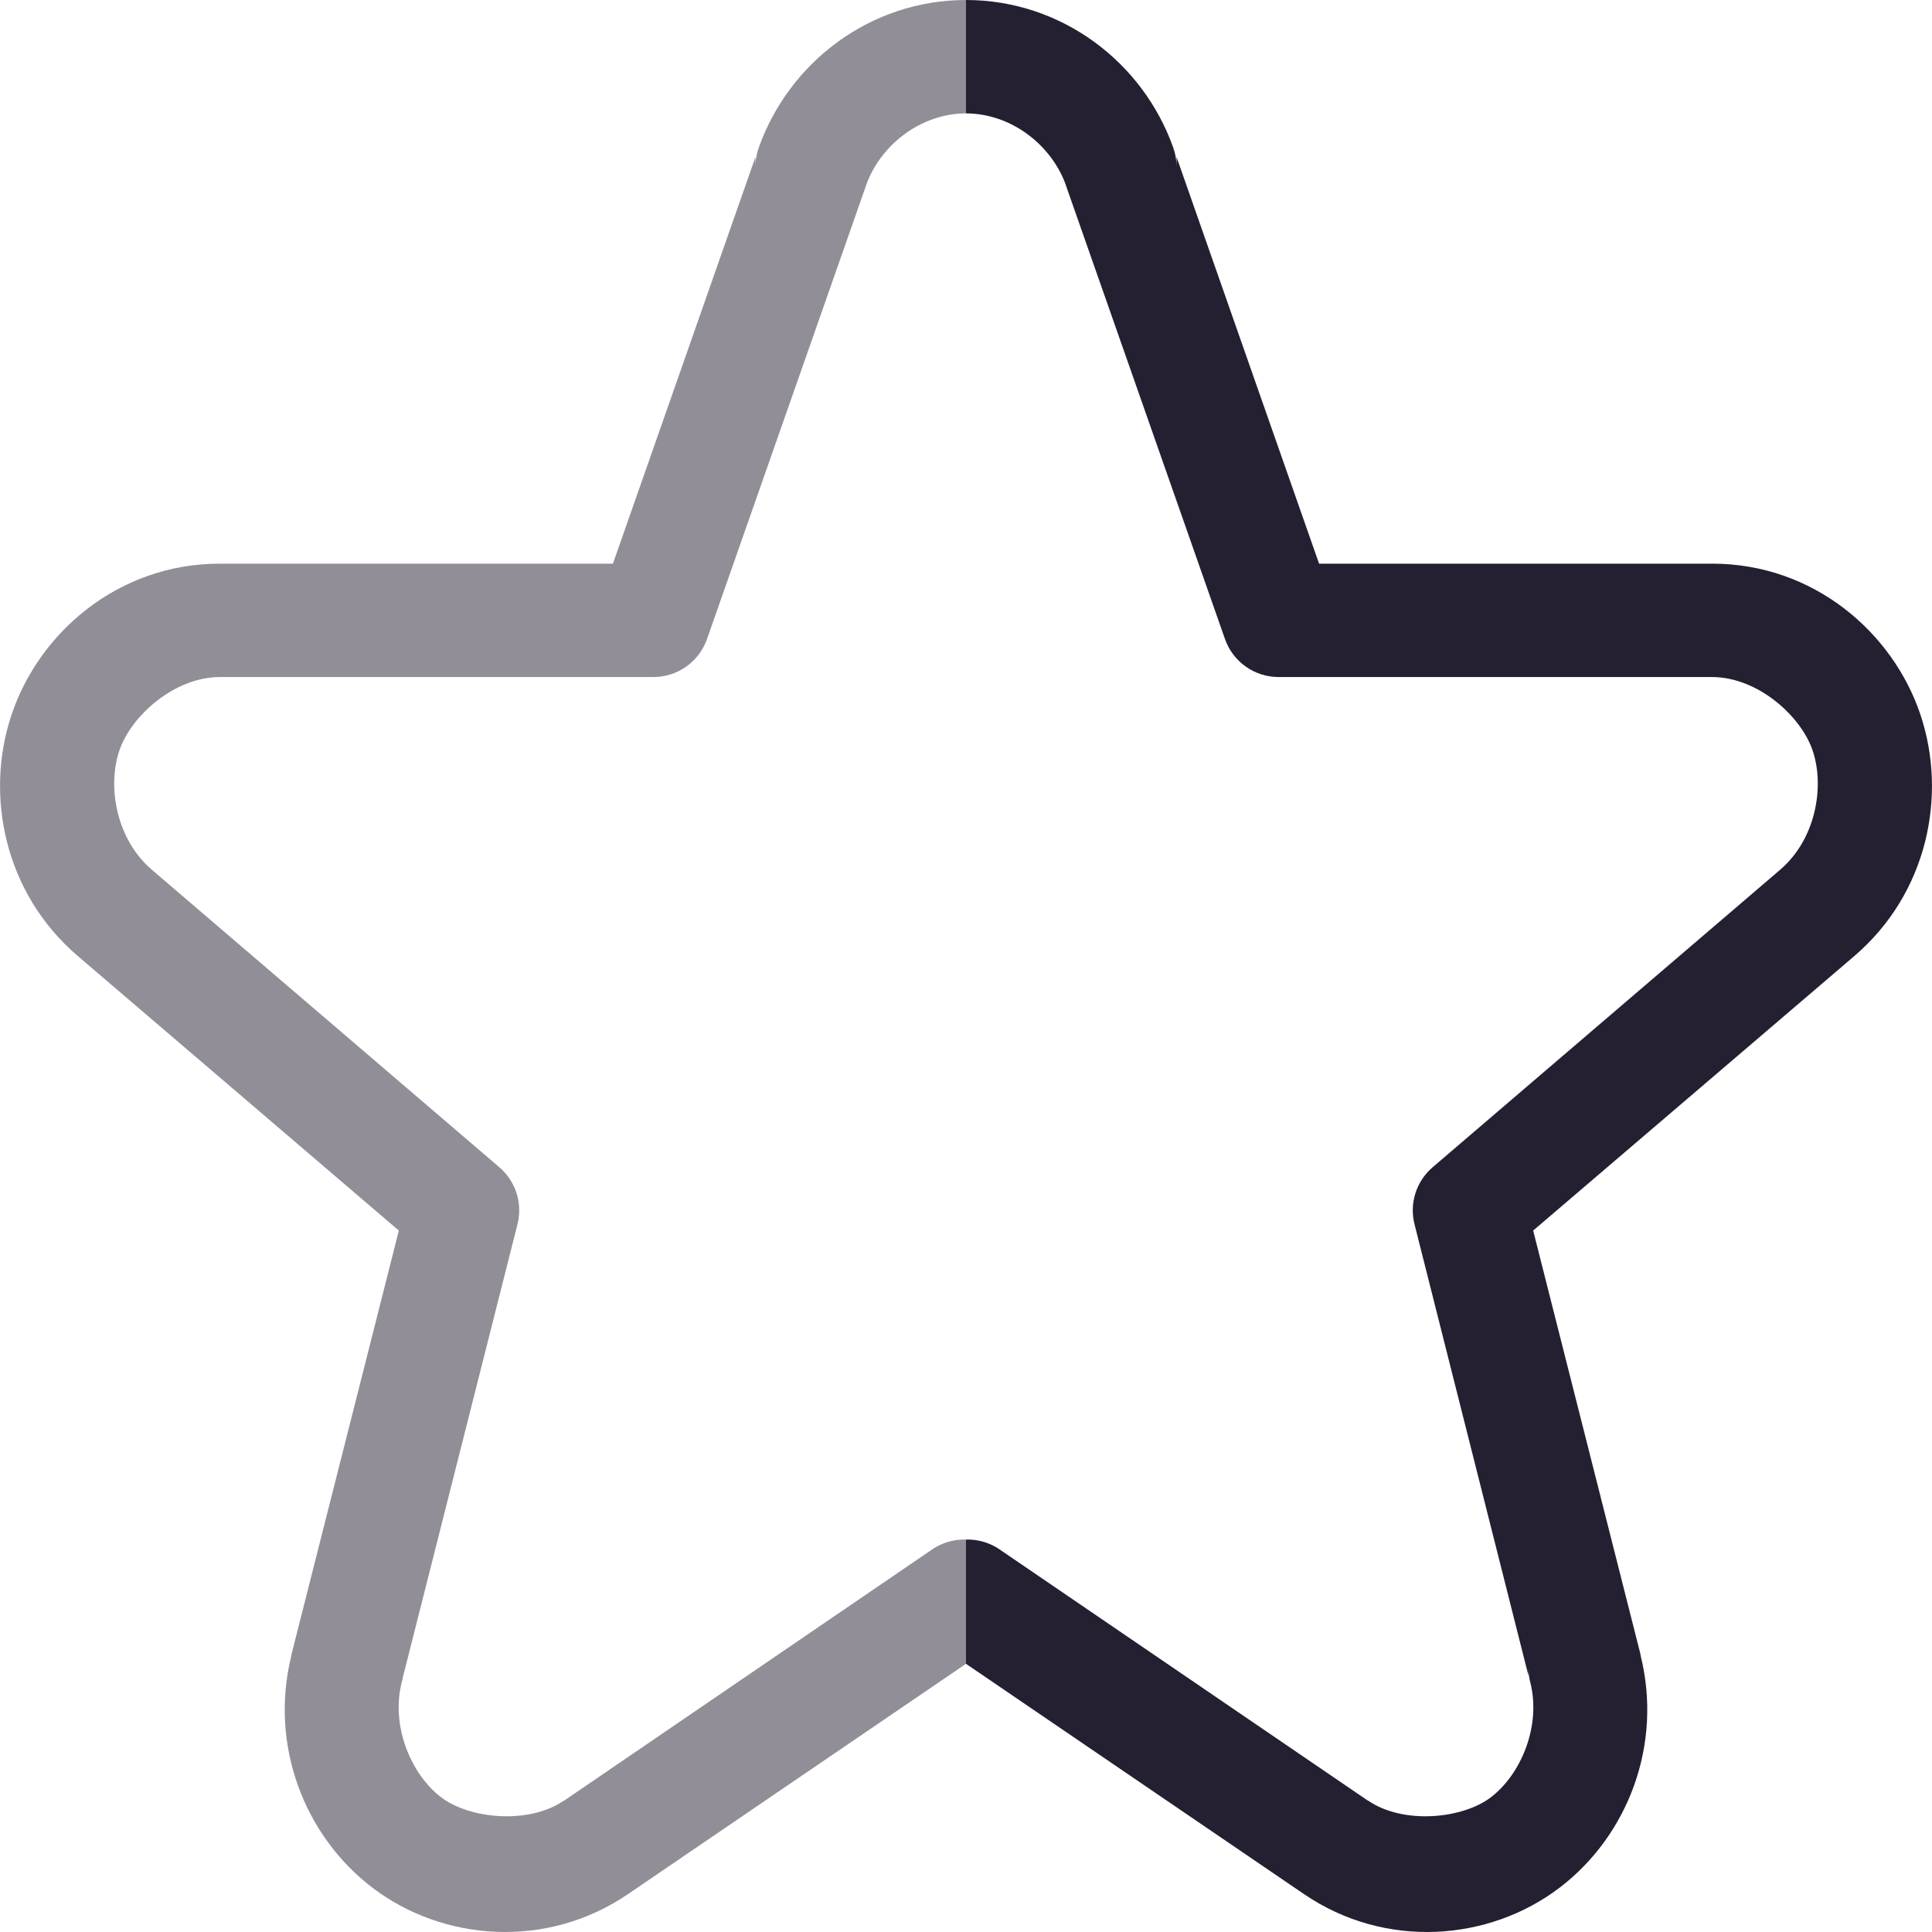
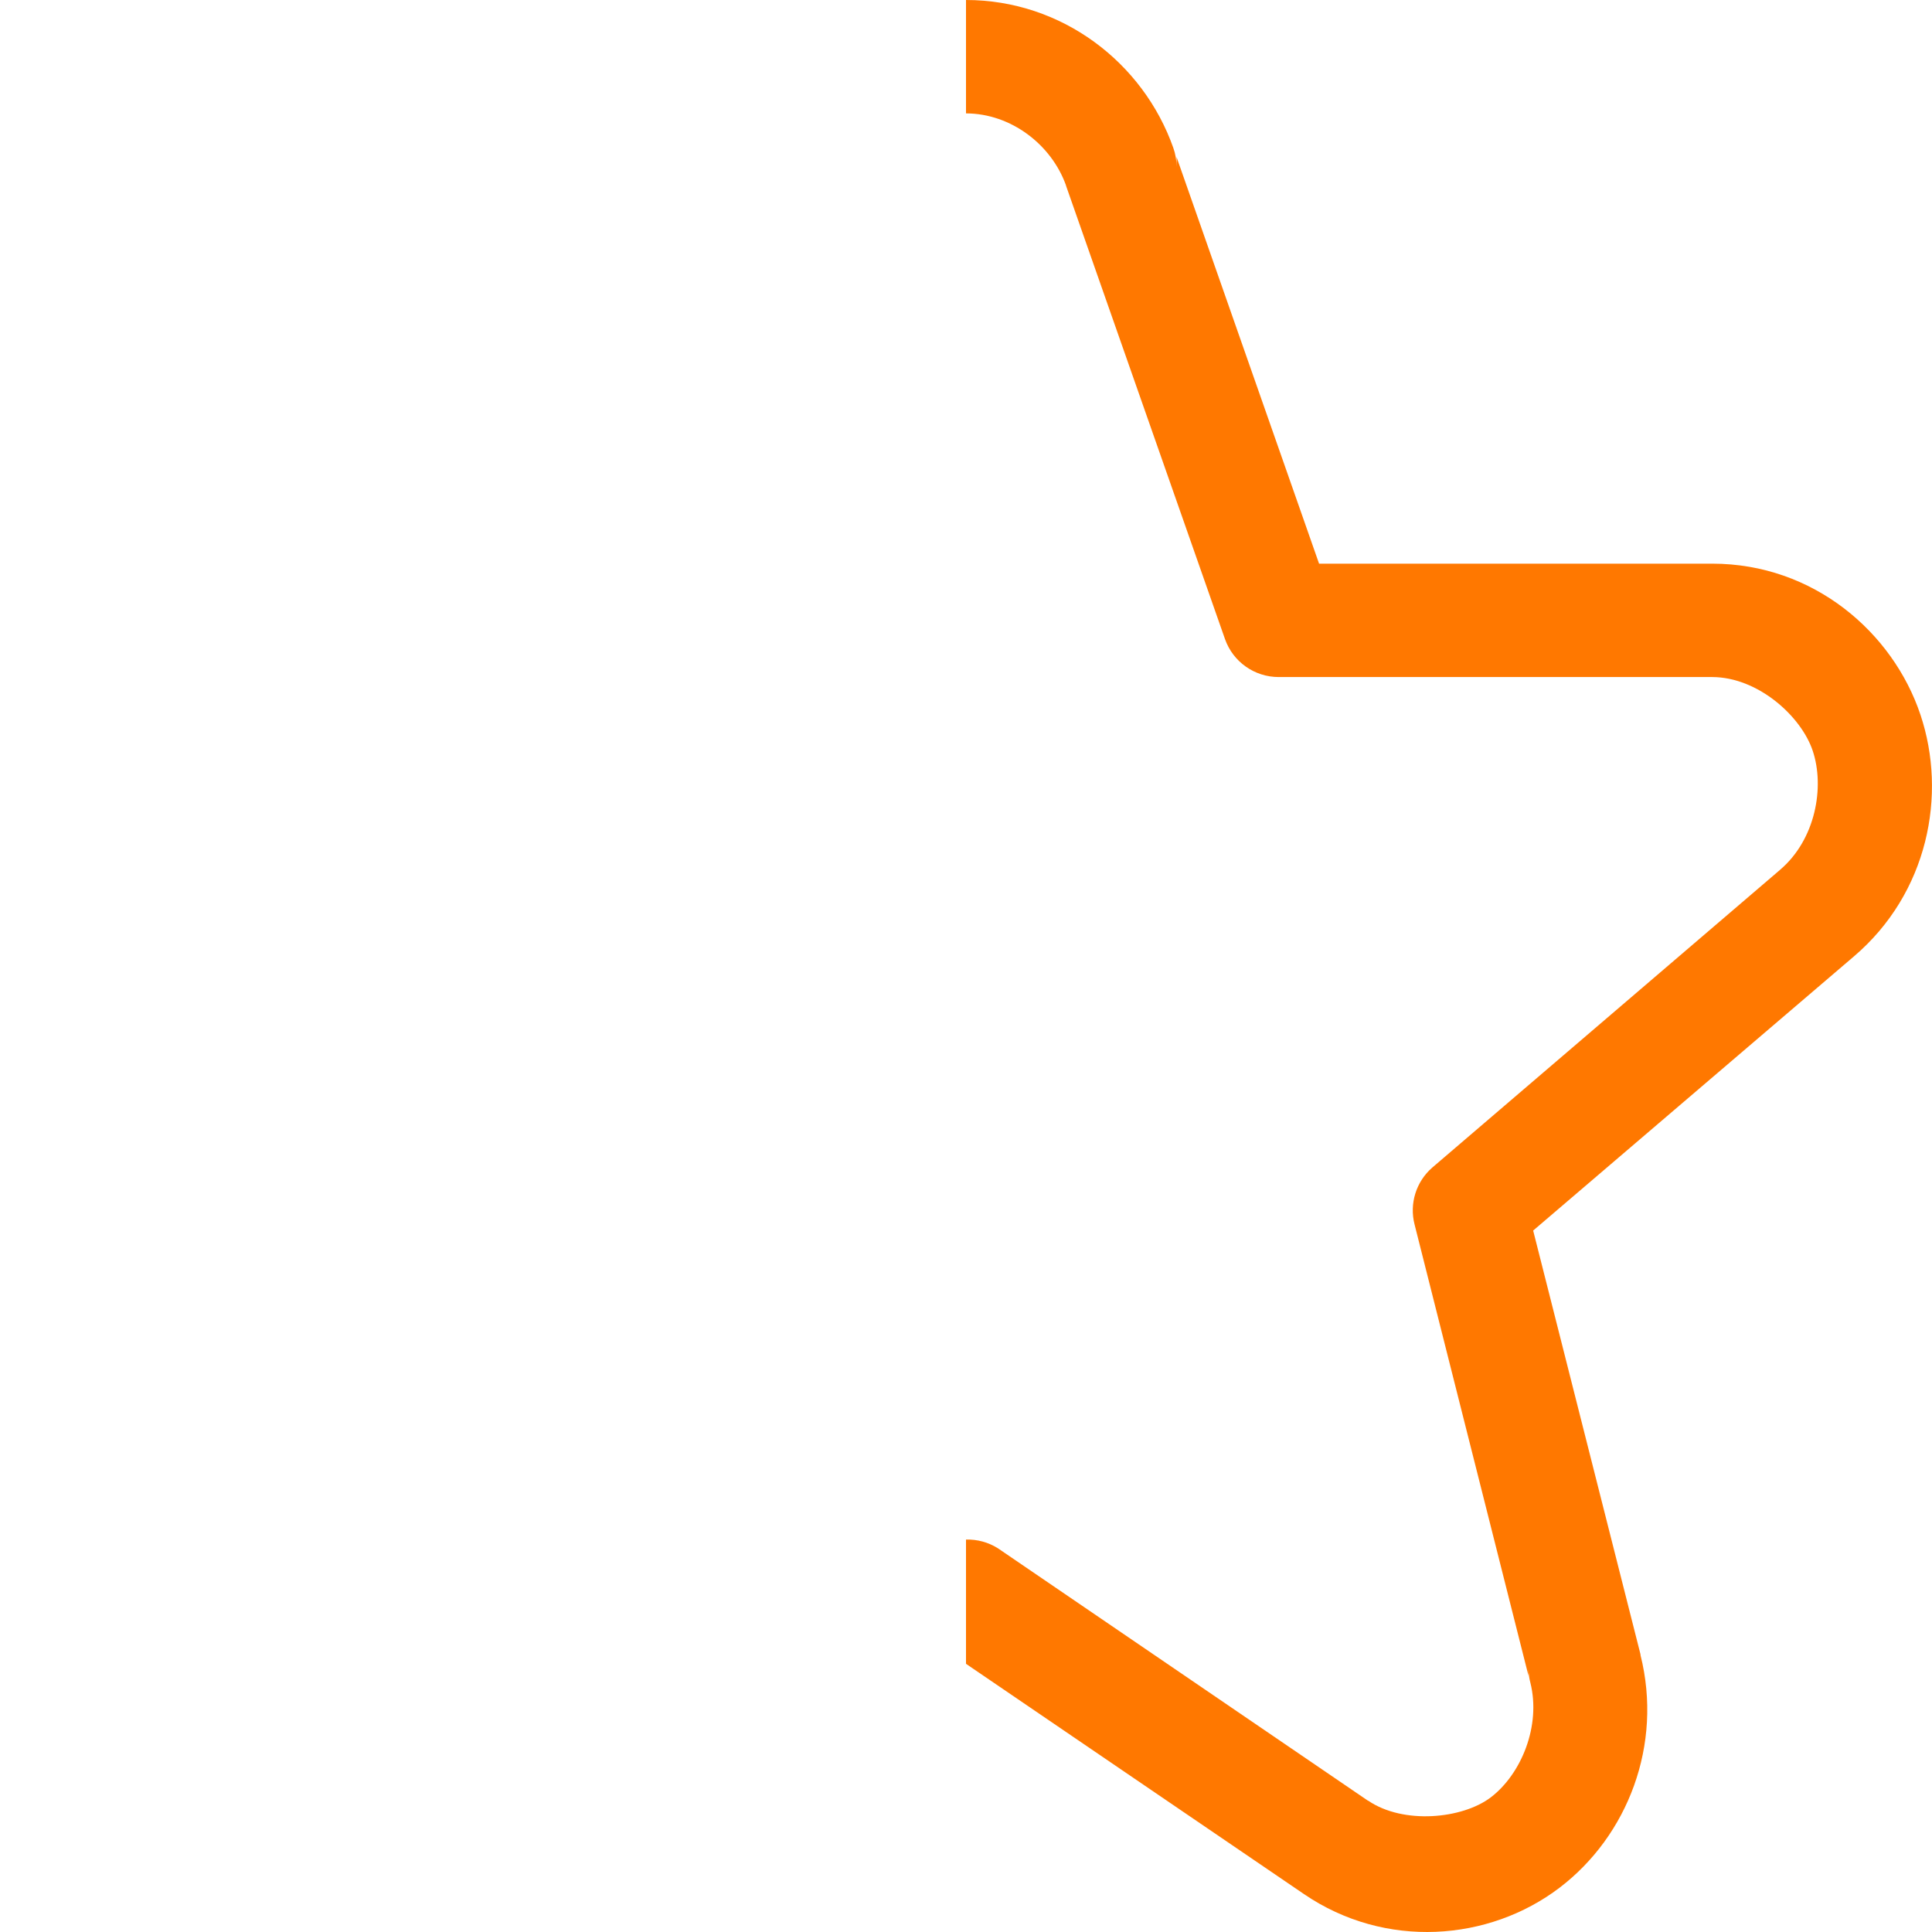
<svg xmlns="http://www.w3.org/2000/svg" height="16px" viewBox="0 0 16 16" width="16px" version="1.1" id="svg4">
  <defs id="defs8" />
-   <path id="path1024" style="color:#000000;-inkscape-font-specification:sans-serif;fill:#241f31;stroke-width:1;stroke-linecap:round;stroke-linejoin:round;-inkscape-stroke:none;fill-opacity:0.5" d="M 8 0 C 7.208 0 6.533 0.516 6.283 1.225 A 0.471 0.47 0 0 0 6.256 1.381 L 6.256 1.301 L 5.076 4.668 L 1.82 4.668 C 0.98 4.668 0.324 5.238 0.096 5.918 C -0.127 6.581 0.033 7.395 0.645 7.918 L 3.303 10.191 L 2.414 13.701 A 0.471 0.47 0 0 0 2.414 13.707 C 2.228 14.449 2.519 15.202 3.084 15.633 C 3.669 16.078 4.528 16.145 5.201 15.686 L 8 13.779 L 8 12.75 A 0.471 0.47 0 0 0 7.734 12.822 L 4.672 14.912 A 0.471 0.47 0 0 0 4.67 14.912 C 4.377 15.112 3.888 15.063 3.654 14.885 C 3.401 14.692 3.237 14.292 3.326 13.936 A 0.471 0.47 0 0 0 3.326 13.934 L 3.334 13.908 A 0.471 0.47 0 0 0 3.334 13.906 A 0.471 0.47 0 0 0 3.334 13.904 A 0.471 0.47 0 0 0 3.334 13.902 A 0.471 0.47 0 0 0 3.334 13.9 L 4.285 10.141 A 0.471 0.47 0 0 0 4.137 9.668 L 1.26 7.205 A 0.471 0.47 0 0 0 1.258 7.203 C 0.964 6.953 0.887 6.518 0.988 6.217 C 1.084 5.931 1.441 5.608 1.82 5.607 L 5.41 5.607 A 0.471 0.47 0 0 0 5.855 5.293 L 7.172 1.537 A 0.471 0.47 0 0 0 7.172 1.535 C 7.292 1.199 7.626 0.94 8 0.939 L 8 0 z " />
-   <path id="path993" style="color:#000000;-inkscape-font-specification:sans-serif;fill:#241f31;stroke-width:1;stroke-linecap:round;stroke-linejoin:round;-inkscape-stroke:none;fill-opacity:1" d="M 8 0 L 8 0.939 C 8.374 0.94 8.708 1.199 8.828 1.535 A 0.471 0.47 0 0 0 8.828 1.537 L 10.145 5.293 A 0.471 0.47 0 0 0 10.59 5.607 L 14.18 5.607 C 14.559 5.608 14.916 5.931 15.012 6.217 C 15.113 6.518 15.036 6.953 14.742 7.203 A 0.471 0.47 0 0 0 14.74 7.205 L 11.863 9.668 A 0.471 0.47 0 0 0 11.715 10.141 L 12.658 13.877 L 12.658 13.822 A 0.471 0.47 0 0 0 12.674 13.936 C 12.763 14.292 12.599 14.692 12.346 14.885 C 12.112 15.063 11.623 15.112 11.33 14.912 A 0.471 0.47 0 0 0 11.328 14.912 L 8.264 12.822 A 0.471 0.47 0 0 0 8 12.75 L 8 13.779 L 10.799 15.686 C 11.472 16.145 12.331 16.078 12.916 15.633 C 13.481 15.202 13.772 14.449 13.586 13.707 A 0.471 0.47 0 0 0 13.586 13.705 A 0.471 0.47 0 0 0 13.586 13.703 A 0.471 0.47 0 0 0 13.586 13.701 L 12.697 10.191 L 15.354 7.92 C 15.967 7.397 16.127 6.582 15.904 5.918 C 15.676 5.238 15.02 4.668 14.18 4.668 L 10.924 4.668 L 9.744 1.301 L 9.744 1.381 A 0.471 0.47 0 0 0 9.717 1.225 C 9.467 0.516 8.792 0 8 0 z " />
+   <path id="path993" style="color:#000000;-inkscape-font-specification:sans-serif;fill:#ff7800;stroke-width:1;stroke-linecap:round;stroke-linejoin:round;-inkscape-stroke:none;fill-opacity:1" class="warning" d="M 8 0 L 8 0.939 C 8.374 0.94 8.708 1.199 8.828 1.535 A 0.471 0.47 0 0 0 8.828 1.537 L 10.145 5.293 A 0.471 0.47 0 0 0 10.59 5.607 L 14.18 5.607 C 14.559 5.608 14.916 5.931 15.012 6.217 C 15.113 6.518 15.036 6.953 14.742 7.203 A 0.471 0.47 0 0 0 14.74 7.205 L 11.863 9.668 A 0.471 0.47 0 0 0 11.715 10.141 L 12.658 13.877 L 12.658 13.822 A 0.471 0.47 0 0 0 12.674 13.936 C 12.763 14.292 12.599 14.692 12.346 14.885 C 12.112 15.063 11.623 15.112 11.33 14.912 A 0.471 0.47 0 0 0 11.328 14.912 L 8.264 12.822 A 0.471 0.47 0 0 0 8 12.75 L 8 13.779 L 10.799 15.686 C 11.472 16.145 12.331 16.078 12.916 15.633 C 13.481 15.202 13.772 14.449 13.586 13.707 A 0.471 0.47 0 0 0 13.586 13.705 A 0.471 0.47 0 0 0 13.586 13.703 A 0.471 0.47 0 0 0 13.586 13.701 L 12.697 10.191 L 15.354 7.92 C 15.967 7.397 16.127 6.582 15.904 5.918 C 15.676 5.238 15.02 4.668 14.18 4.668 L 10.924 4.668 L 9.744 1.301 L 9.744 1.381 A 0.471 0.47 0 0 0 9.717 1.225 C 9.467 0.516 8.792 0 8 0 z " />
</svg>
